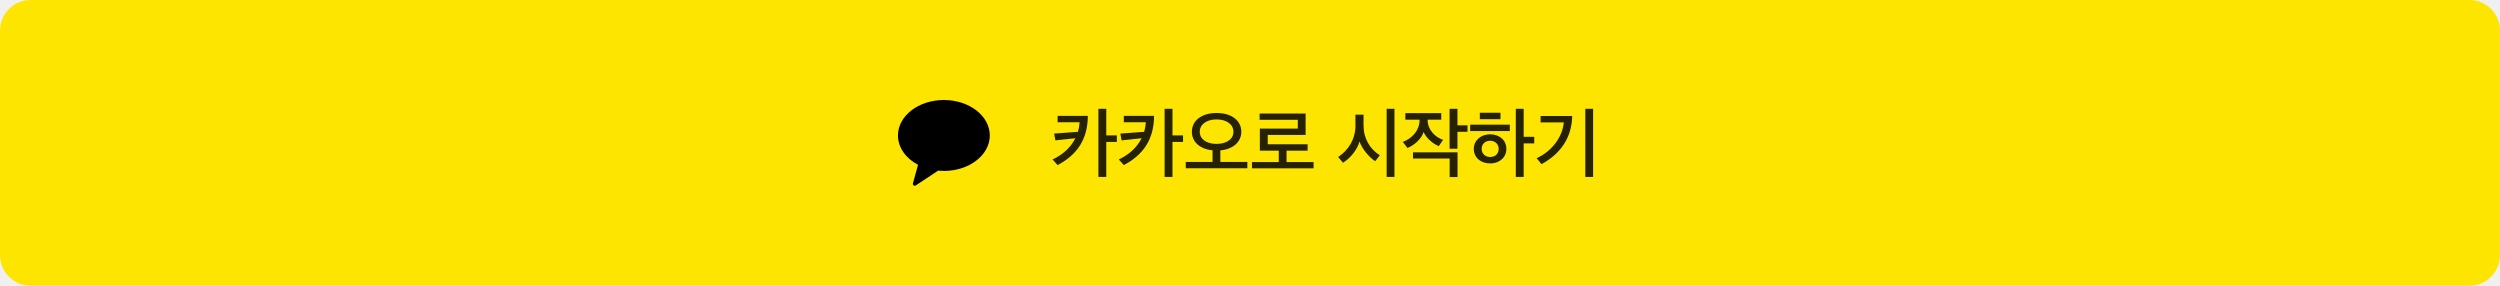
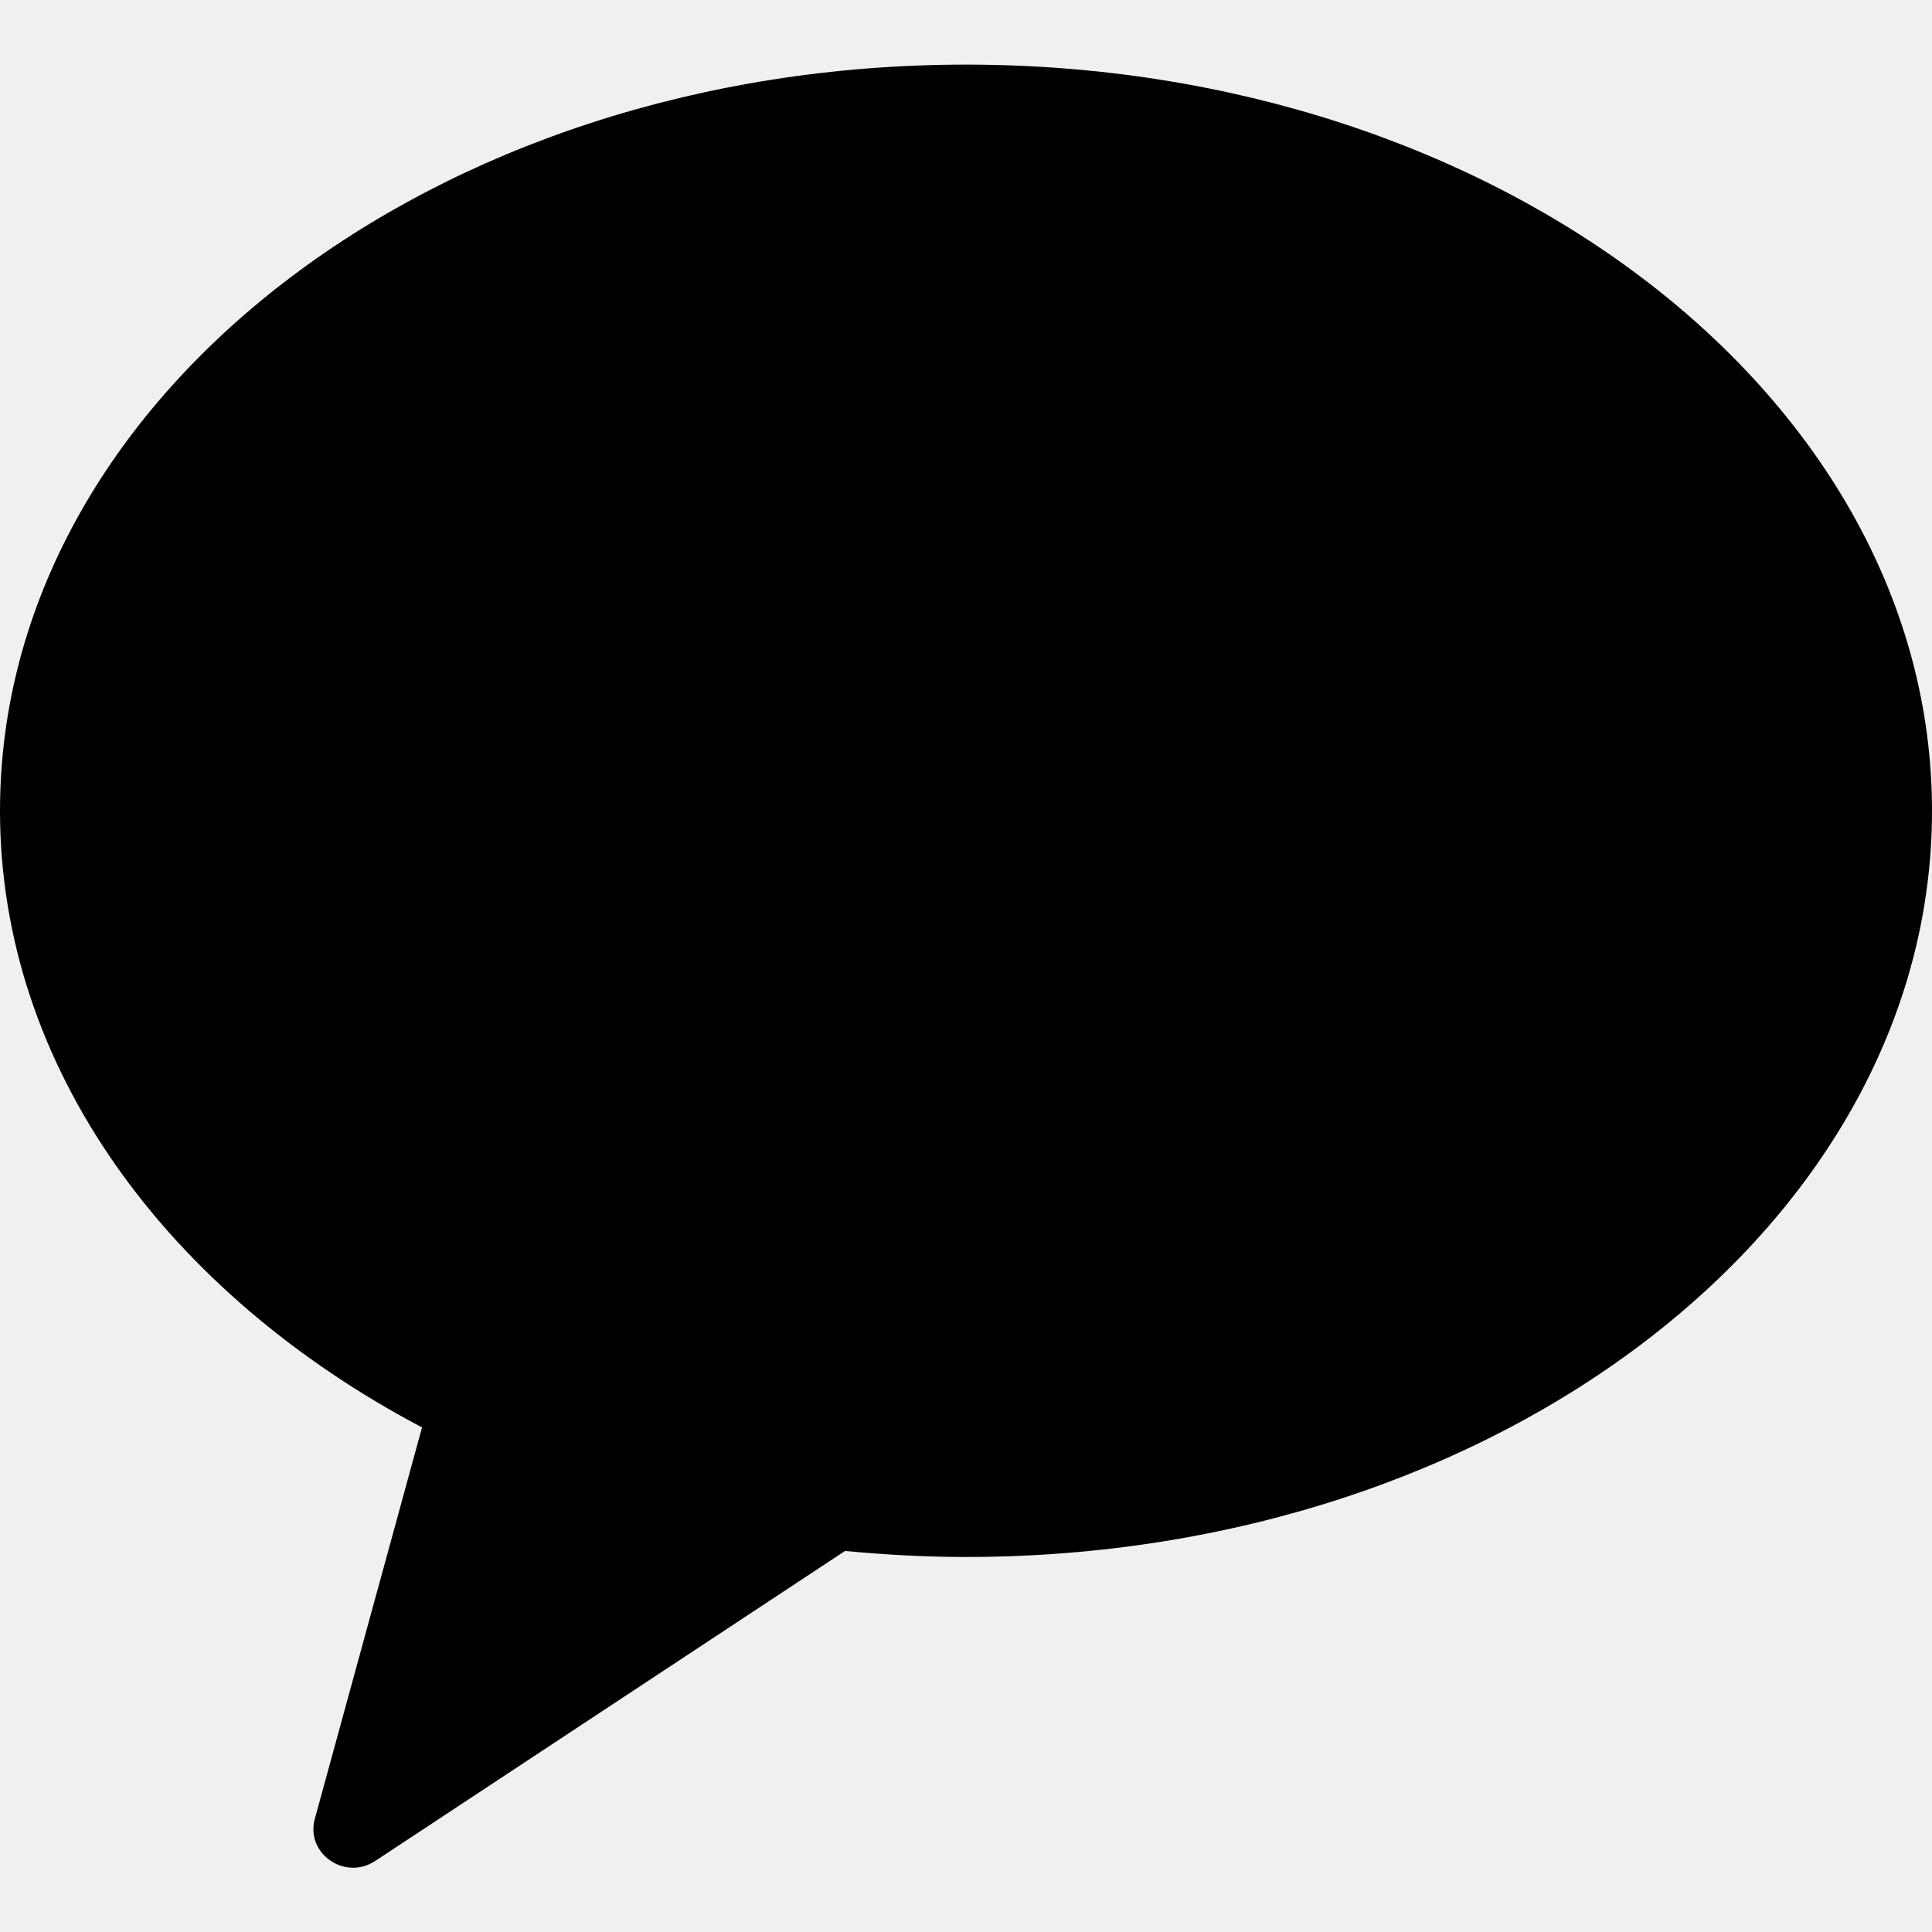
- <svg xmlns="http://www.w3.org/2000/svg" width="490" height="56" viewBox="0 0 490 56" fill="none">
-   <g id="Kakao Login">
-     <rect width="490" height="56" rx="6" fill="#FEE500" />
-     <g id="Container" clip-path="url(#clip0_1516_8528)">
-       <g id="ì¹´ì¹´ì¤ ë¡ê³ " clip-path="url(#clip1_1516_8528)">
-         <path id="Path" fill-rule="evenodd" clip-rule="evenodd" d="M185 19.6C180.029 19.6 176 22.713 176 26.552C176 28.94 177.558 31.045 179.932 32.297L178.933 35.945C178.845 36.267 179.213 36.524 179.496 36.337L183.873 33.448C184.243 33.484 184.618 33.505 185 33.505C189.97 33.505 194 30.392 194 26.552C194 22.713 189.97 19.6 185 19.6Z" fill="black" />
-       </g>
-       <g id="Frame 1156">
-         <path id="Label" d="M213.215 22.715C213.2 27.29 211.115 30.35 207.29 32.36L206.3 31.25C208.235 30.365 209.855 28.94 210.77 27.095L206.855 27.515L206.615 26.18L211.28 25.835C211.445 25.235 211.565 24.62 211.61 23.96H207.29V22.715H213.215ZM216.83 21.32V26.54H218.9V27.815H216.83V34.685H215.285V21.32H216.83ZM226.193 22.715C226.178 27.29 224.093 30.35 220.268 32.36L219.278 31.25C221.213 30.365 222.833 28.94 223.748 27.095L219.833 27.515L219.593 26.18L224.258 25.835C224.423 25.235 224.543 24.62 224.588 23.96H220.268V22.715H226.193ZM229.808 21.32V26.54H231.878V27.815H229.808V34.685H228.263V21.32H229.808ZM244.482 32.975H232.407V31.745H237.657V29.465C235.182 29.225 233.607 27.815 233.607 25.82C233.607 23.615 235.542 22.145 238.437 22.145C241.377 22.145 243.297 23.615 243.297 25.82C243.297 27.83 241.692 29.24 239.187 29.48V31.745H244.482V32.975ZM241.752 25.835C241.752 24.41 240.447 23.405 238.437 23.405C236.472 23.405 235.152 24.41 235.152 25.835C235.152 27.245 236.472 28.205 238.437 28.205C240.432 28.205 241.752 27.245 241.752 25.835ZM256.29 29.525H252.165V31.76H257.46V32.99H245.385V31.76H250.635V29.525H246.93V25.205H254.37V23.48H246.885V22.25H255.9V26.45H248.475V28.28H256.29V29.525ZM273.314 34.685H271.784V21.32H273.314V34.685ZM270.449 30.44L269.534 31.595C268.394 30.86 266.969 29.21 266.474 27.74C266.024 29.33 264.689 31.01 263.219 31.895L262.274 30.77C264.344 29.42 265.664 27.215 265.664 24.665V22.475H267.254V24.575C267.254 27.14 268.499 29.21 270.449 30.44ZM275.448 23.45V22.175H282.483V23.45H279.813V23.48C279.813 25.445 281.298 26.9 282.843 27.41L282.003 28.64C280.878 28.19 279.603 27.14 279.018 25.88C278.628 27.2 277.203 28.49 275.853 29L274.953 27.815C276.828 27.11 278.238 25.52 278.238 23.525V23.45H275.448ZM276.948 29.855H285.678V34.7H284.133V31.07H276.948V29.855ZM287.628 25.835H285.663V29.15H284.118V21.32H285.663V24.56H287.628V25.835ZM295.251 29.18C295.251 30.785 293.976 32.03 292.071 32.03C290.151 32.03 288.861 30.83 288.861 29.18C288.861 27.59 290.151 26.33 292.071 26.33C293.976 26.33 295.251 27.545 295.251 29.18ZM293.736 29.18C293.736 28.235 293.031 27.59 292.071 27.59C291.096 27.59 290.406 28.235 290.406 29.18C290.406 30.11 291.096 30.77 292.071 30.77C293.106 30.77 293.736 30.11 293.736 29.18ZM295.926 25.685H288.156V24.44H295.926V25.685ZM290.046 23.36V22.1H294.096V23.36H290.046ZM298.641 21.32V26.81H300.711V28.1H298.641V34.685H297.096V21.32H298.641ZM312.25 34.685H310.72V21.32H312.25V34.685ZM308.155 22.73C308.065 26.87 305.995 30.065 302.14 32.18L301.18 31.01C304.255 29.6 306.25 26.795 306.505 23.99H301.96V22.73H308.155Z" fill="black" fill-opacity="0.85" />
-       </g>
-     </g>
+ <svg xmlns="http://www.w3.org/2000/svg" width="18" height="18" viewBox="0 0 18 18" fill="none">
+   <g clip-path="url(#clip0_3101_15512)">
+     <path fill-rule="evenodd" clip-rule="evenodd" d="M9 0.602C4.029 0.602 0 3.715 0 7.554C0 9.942 1.558 12.046 3.932 13.299L2.933 16.946C2.845 17.268 3.213 17.525 3.496 17.338L7.873 14.45C8.243 14.485 8.618 14.506 9 14.506C13.97 14.506 18 11.393 18 7.554C18 3.715 13.97 0.602 9 0.602Z" fill="black" />
  </g>
  <defs>
-     <clipPath id="clip0_1516_8528">
-       <rect width="466" height="25" fill="white" transform="translate(12 15.5)" />
-     </clipPath>
-     <clipPath id="clip1_1516_8528">
-       <rect width="18" height="18" fill="white" transform="translate(176 19)" />
+     <clipPath id="clip0_3101_15512">
+       <rect width="18" height="18" fill="white" />
    </clipPath>
  </defs>
</svg>
